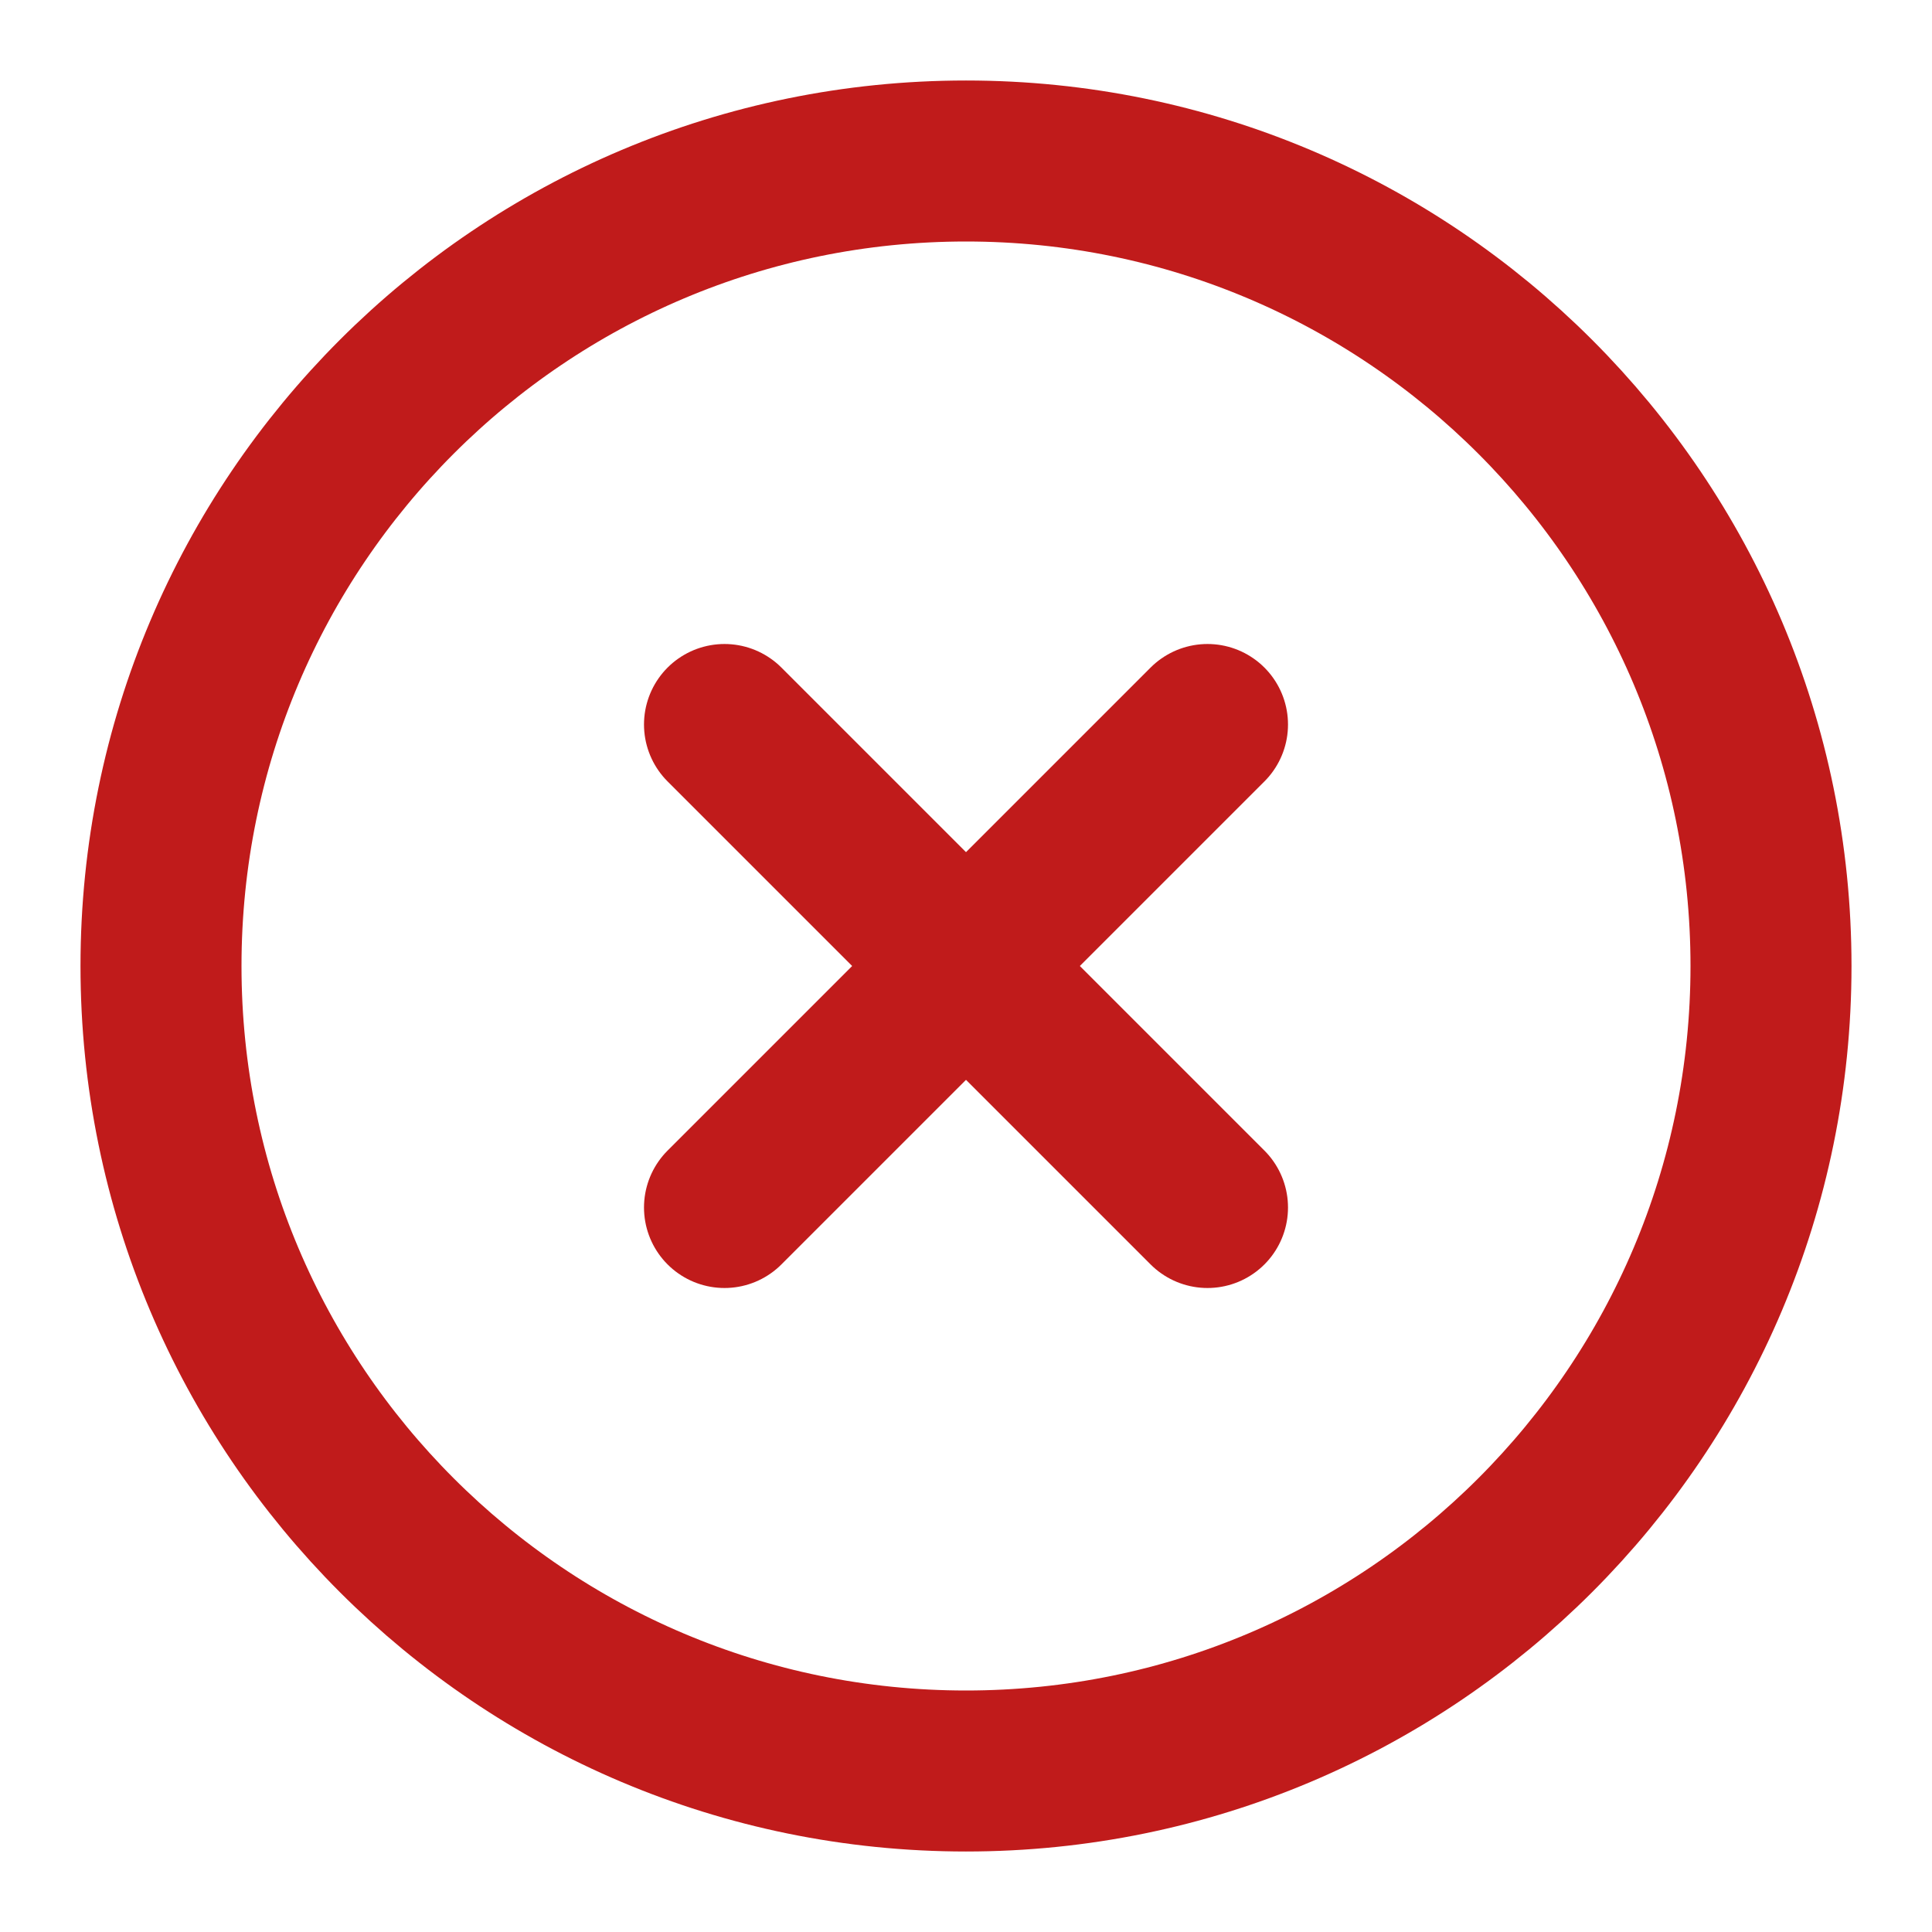
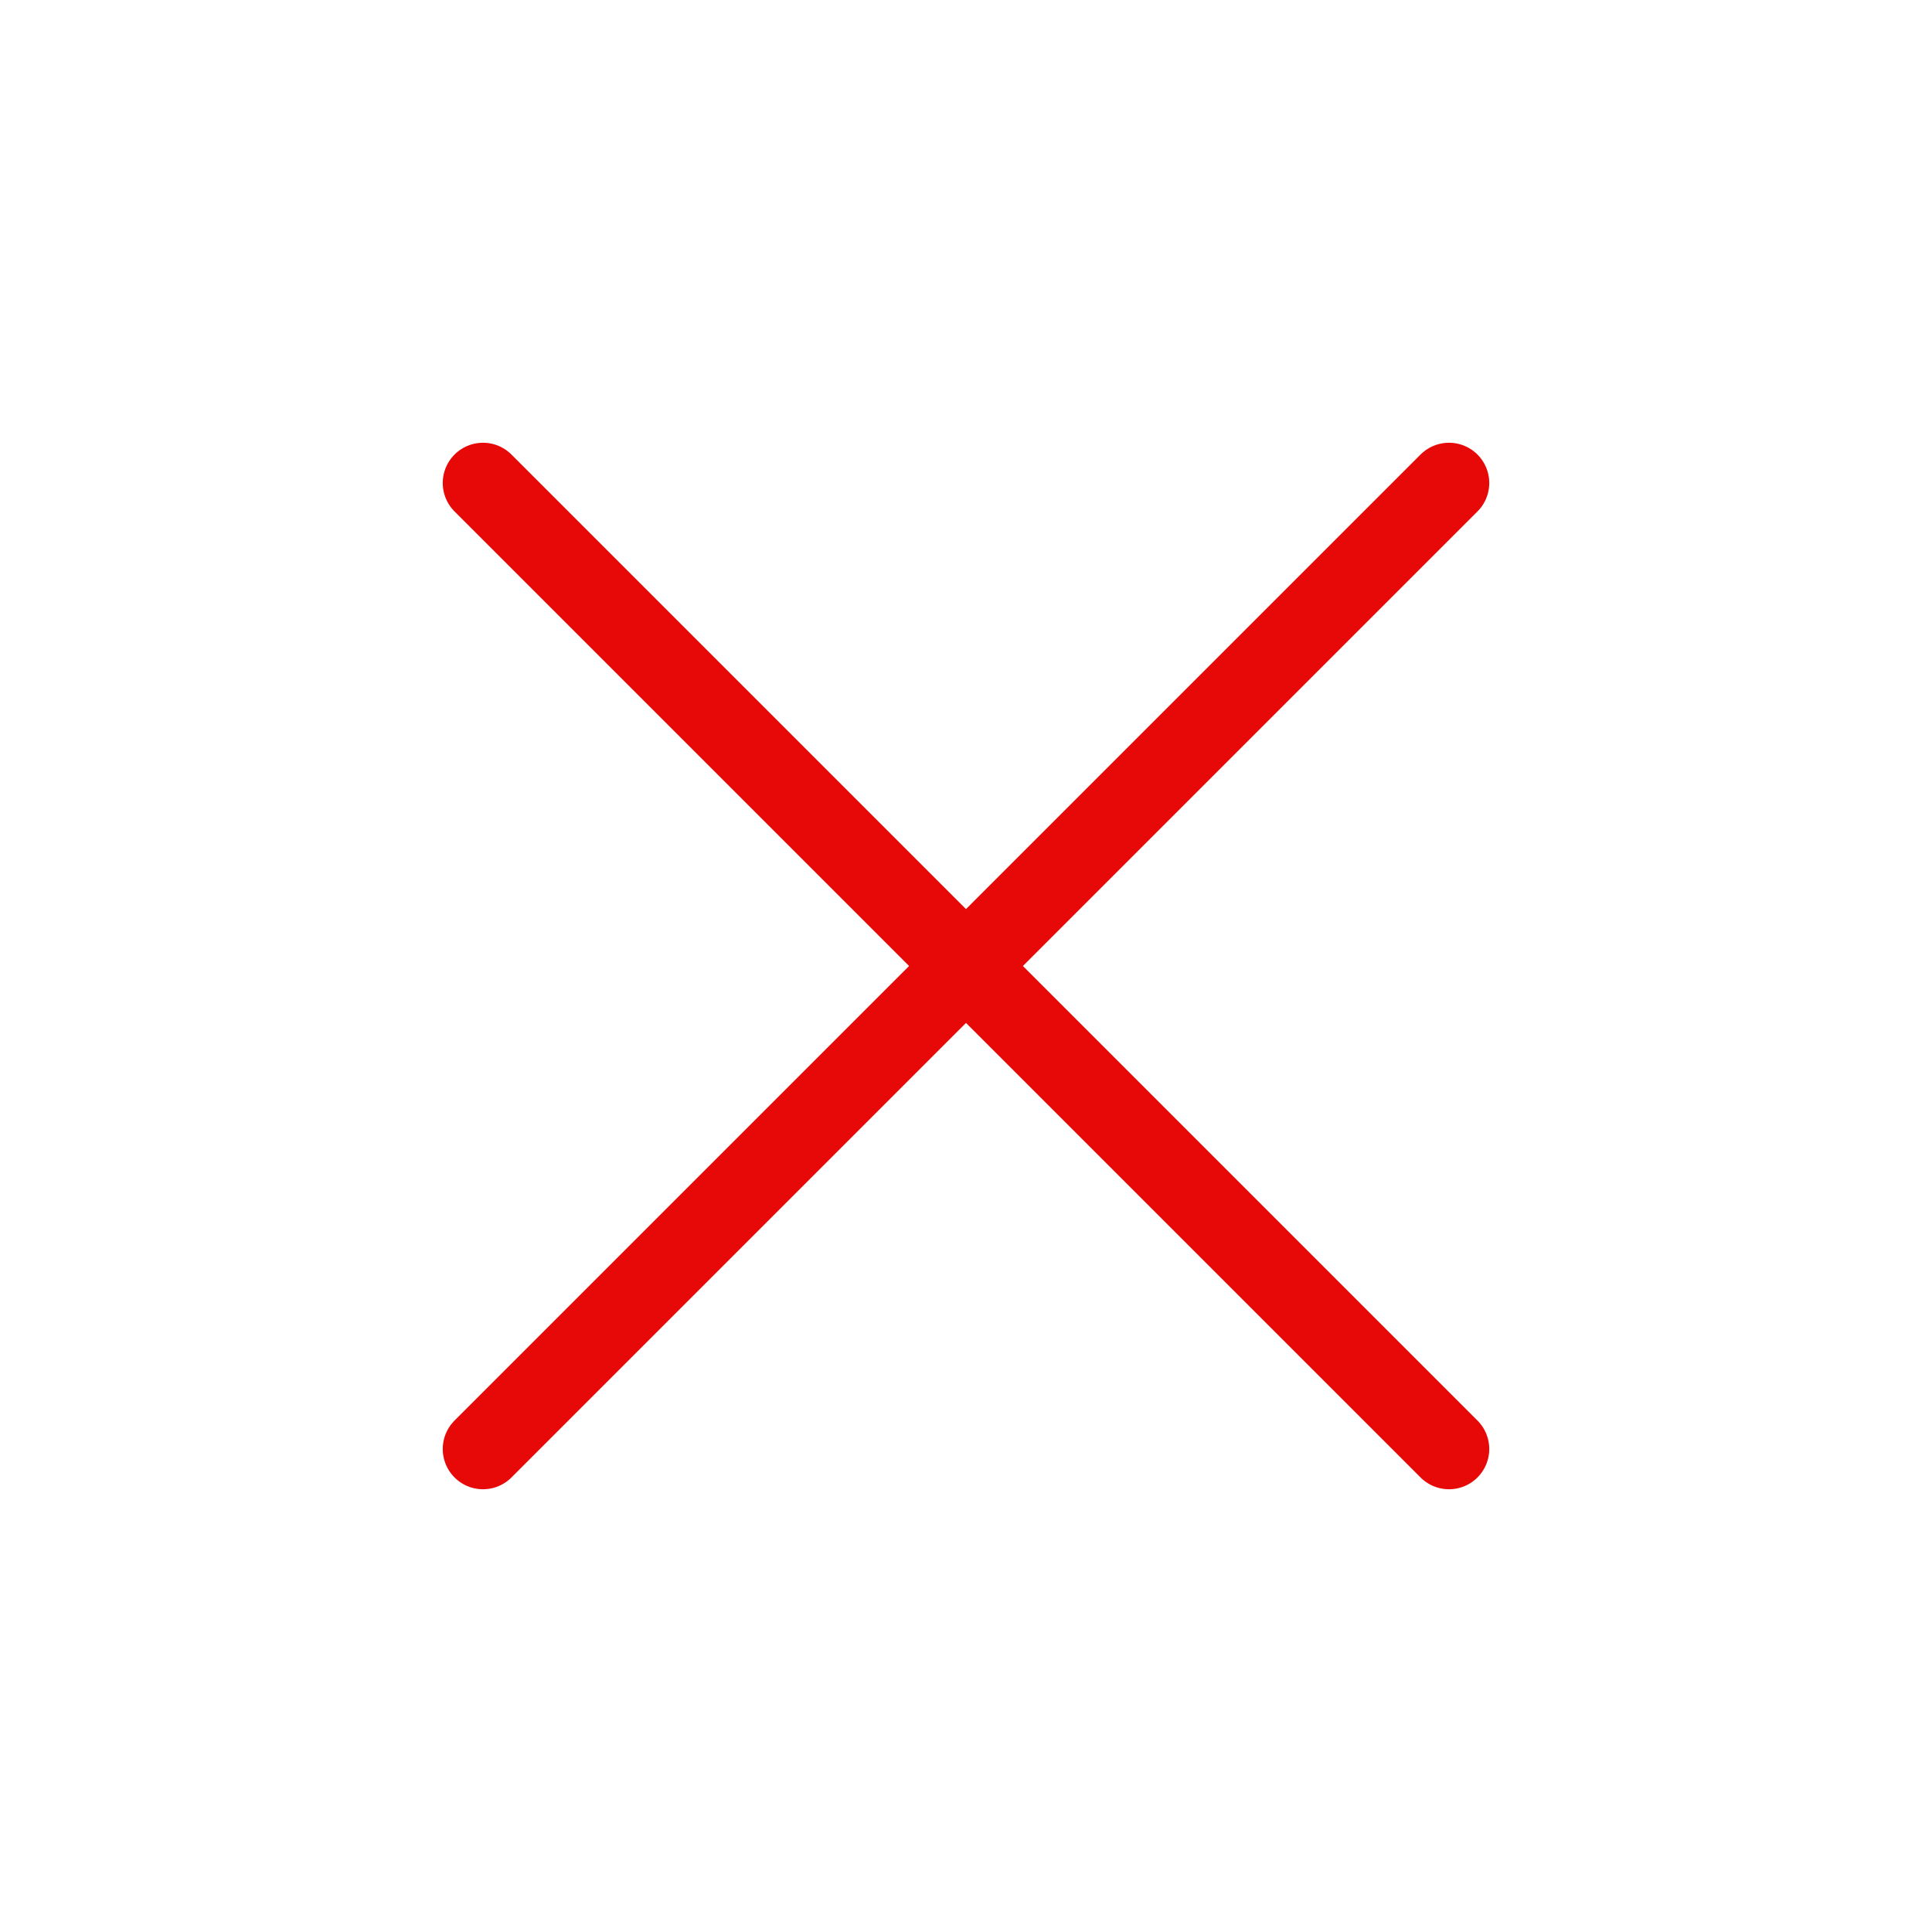
- <svg xmlns="http://www.w3.org/2000/svg" width="20" height="20" viewBox="0 0 24 24" fill="none" stroke="#c01b1b" stroke-width="2" stroke-linecap="round" stroke-linejoin="round" class="lucide lucide-circle-x">
-   <circle cx="12" cy="12" r="10" />
-   <path d="m15 9-6 6" />
-   <path d="m9 9 6 6" />
+ <svg xmlns="http://www.w3.org/2000/svg" width="20" height="20" viewBox="0 0 24 24" fill="none" stroke="#e70808" stroke-width="1" stroke-linecap="round" stroke-linejoin="round" class="lucide lucide-x">
+   <path d="M18 6 6 18" />
+   <path d="m6 6 12 12" />
</svg>
